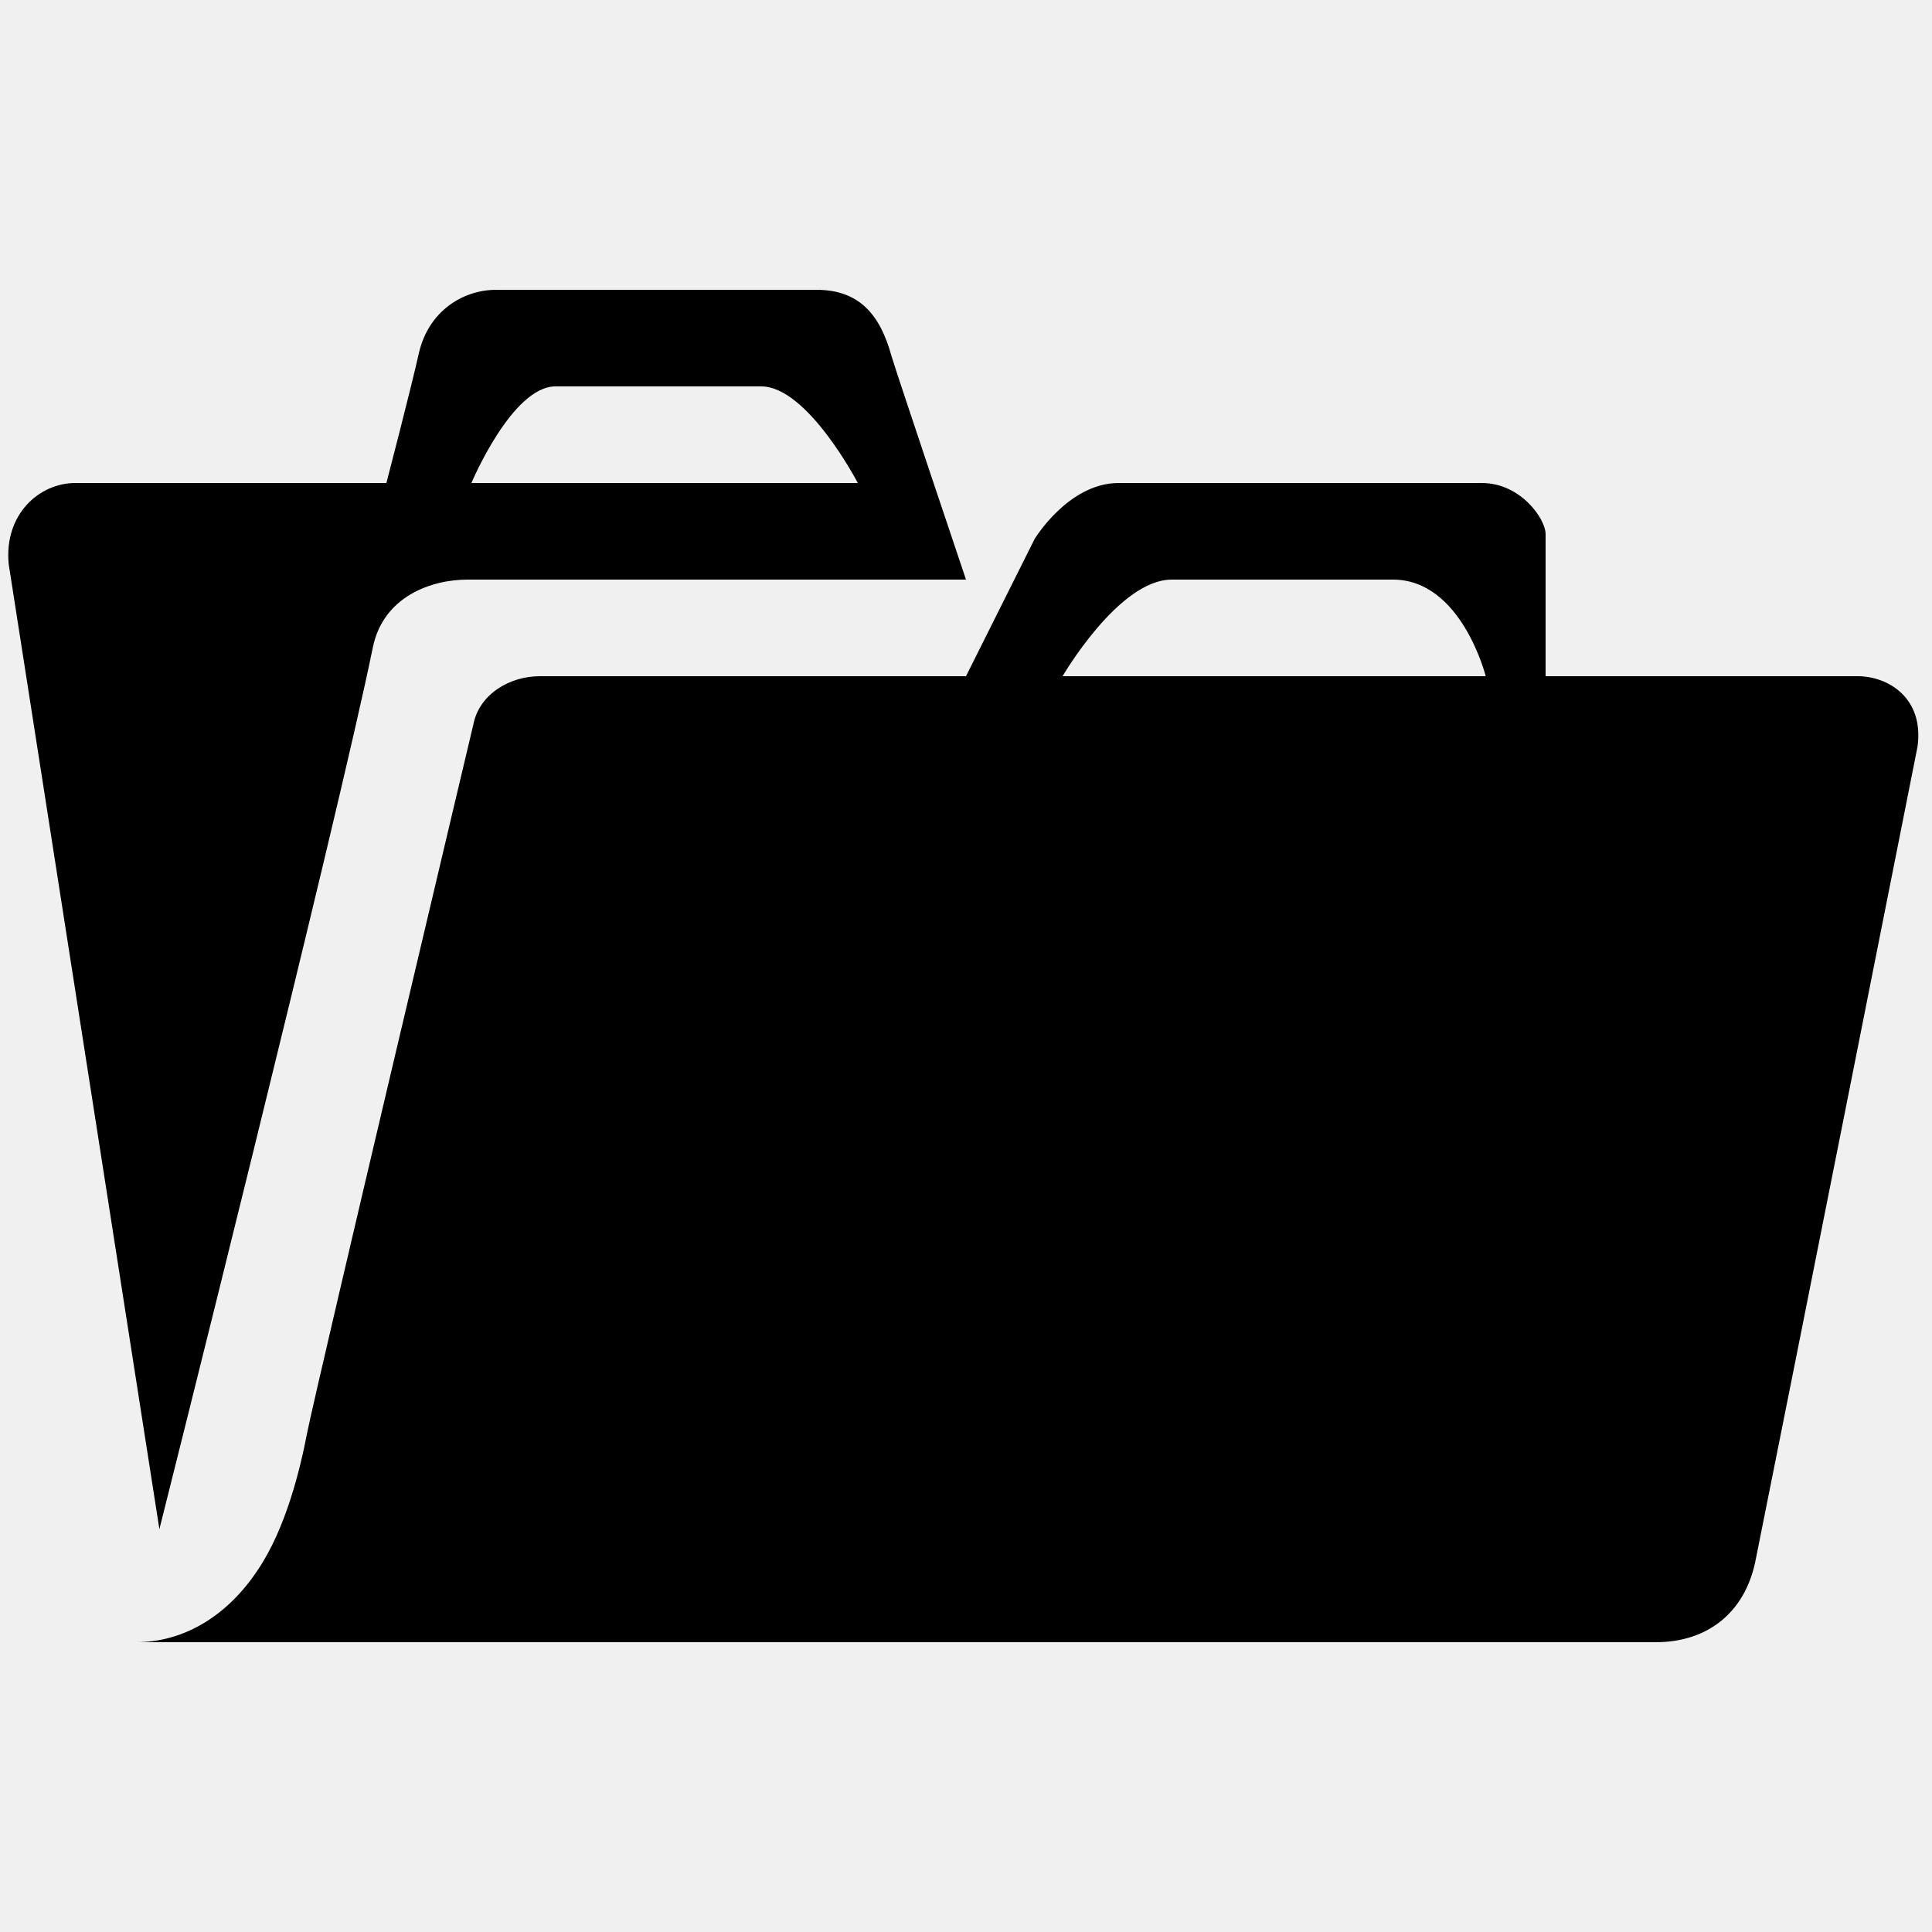
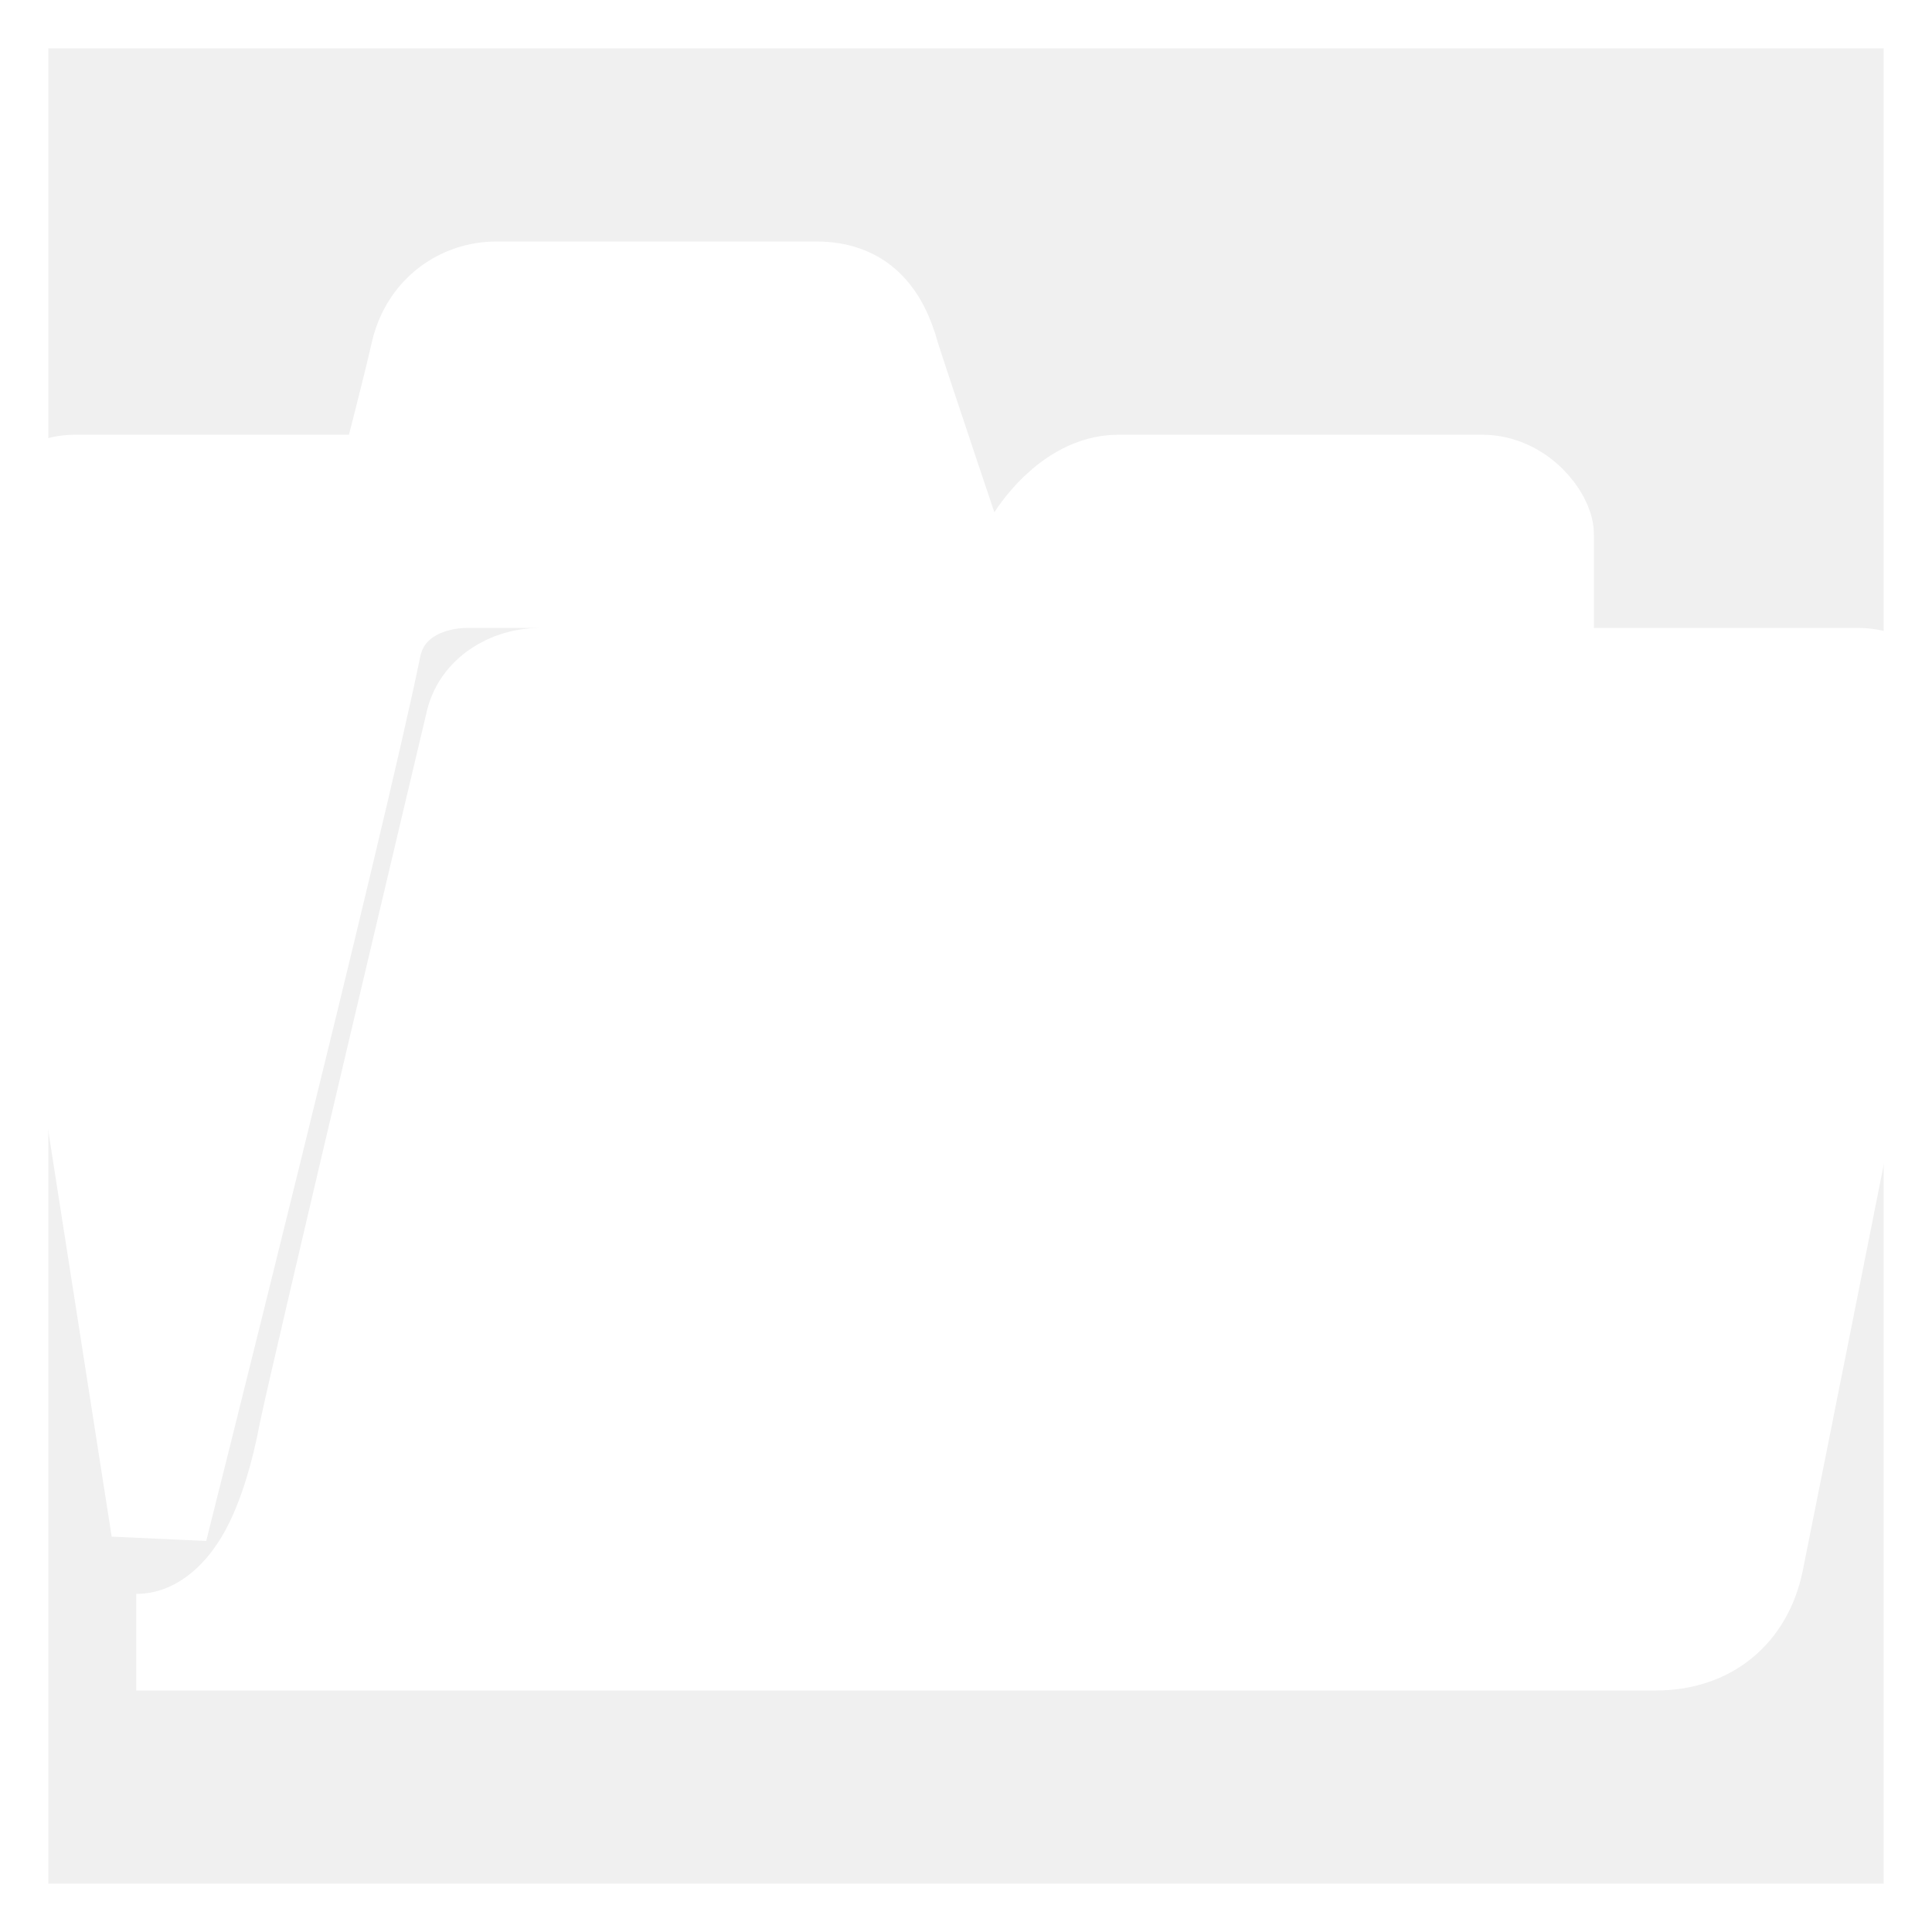
- <svg xmlns="http://www.w3.org/2000/svg" width="800px" height="800px" viewBox="0 0 20 20">
-   <rect x="0" fill="none" width="20" height="20" />
-   <g>
-     <path d="M4 5H.78c-.37 0-.74.32-.69.84l1.56 9.99S3.5 8.47 3.86 6.7c.11-.53.61-.7.98-.7H10s-.7-2.08-.77-2.31C9.11 3.25 8.89 3 8.45 3H5.14c-.36 0-.7.23-.8.64C4.25 4.04 4 5 4 5zm4.88 0h-4s.42-1 .87-1h2.13c.48 0 1 1 1 1zM2.67 16.25c-.31.47-.76.75-1.26.75h15.73c.54 0 .92-.31 1.03-.83.44-2.19 1.68-8.44 1.68-8.44.07-.5-.3-.73-.62-.73H16V5.53c0-.16-.26-.53-.66-.53h-3.76c-.52 0-.87.58-.87.58L10 7H5.59c-.32 0-.63.19-.69.5 0 0-1.59 6.7-1.72 7.33-.07.37-.22.99-.51 1.42zM15.38 7H11s.58-1 1.13-1h2.29c.71 0 .96 1 .96 1z" />
+ <svg xmlns="http://www.w3.org/2000/svg" width="800px" height="800px" viewBox="0 0 20 20" fill="#ffffff" stroke="#ffffff">
+   <g id="SVGRepo_bgCarrier" stroke-width="0" />
+   <g id="SVGRepo_tracerCarrier" stroke-linecap="round" stroke-linejoin="round" />
+   <g id="SVGRepo_iconCarrier">
+     <rect x="0" fill="none" width="20" height="20" />
+     <g>
+       <path d="M4 5H.78c-.37 0-.74.32-.69.84l1.56 9.99S3.5 8.47 3.86 6.7c.11-.53.61-.7.98-.7H10s-.7-2.08-.77-2.31C9.11 3.25 8.89 3 8.45 3H5.14c-.36 0-.7.23-.8.64C4.25 4.04 4 5 4 5zm4.88 0h-4s.42-1 .87-1h2.13c.48 0 1 1 1 1zM2.67 16.25c-.31.47-.76.75-1.26.75h15.73c.54 0 .92-.31 1.03-.83.44-2.19 1.68-8.44 1.68-8.44.07-.5-.3-.73-.62-.73H16V5.53c0-.16-.26-.53-.66-.53h-3.76c-.52 0-.87.58-.87.58L10 7H5.59c-.32 0-.63.19-.69.5 0 0-1.59 6.7-1.72 7.33-.07.37-.22.99-.51 1.42zM15.38 7H11s.58-1 1.13-1h2.29c.71 0 .96 1 .96 1z" />
+     </g>
  </g>
</svg>
